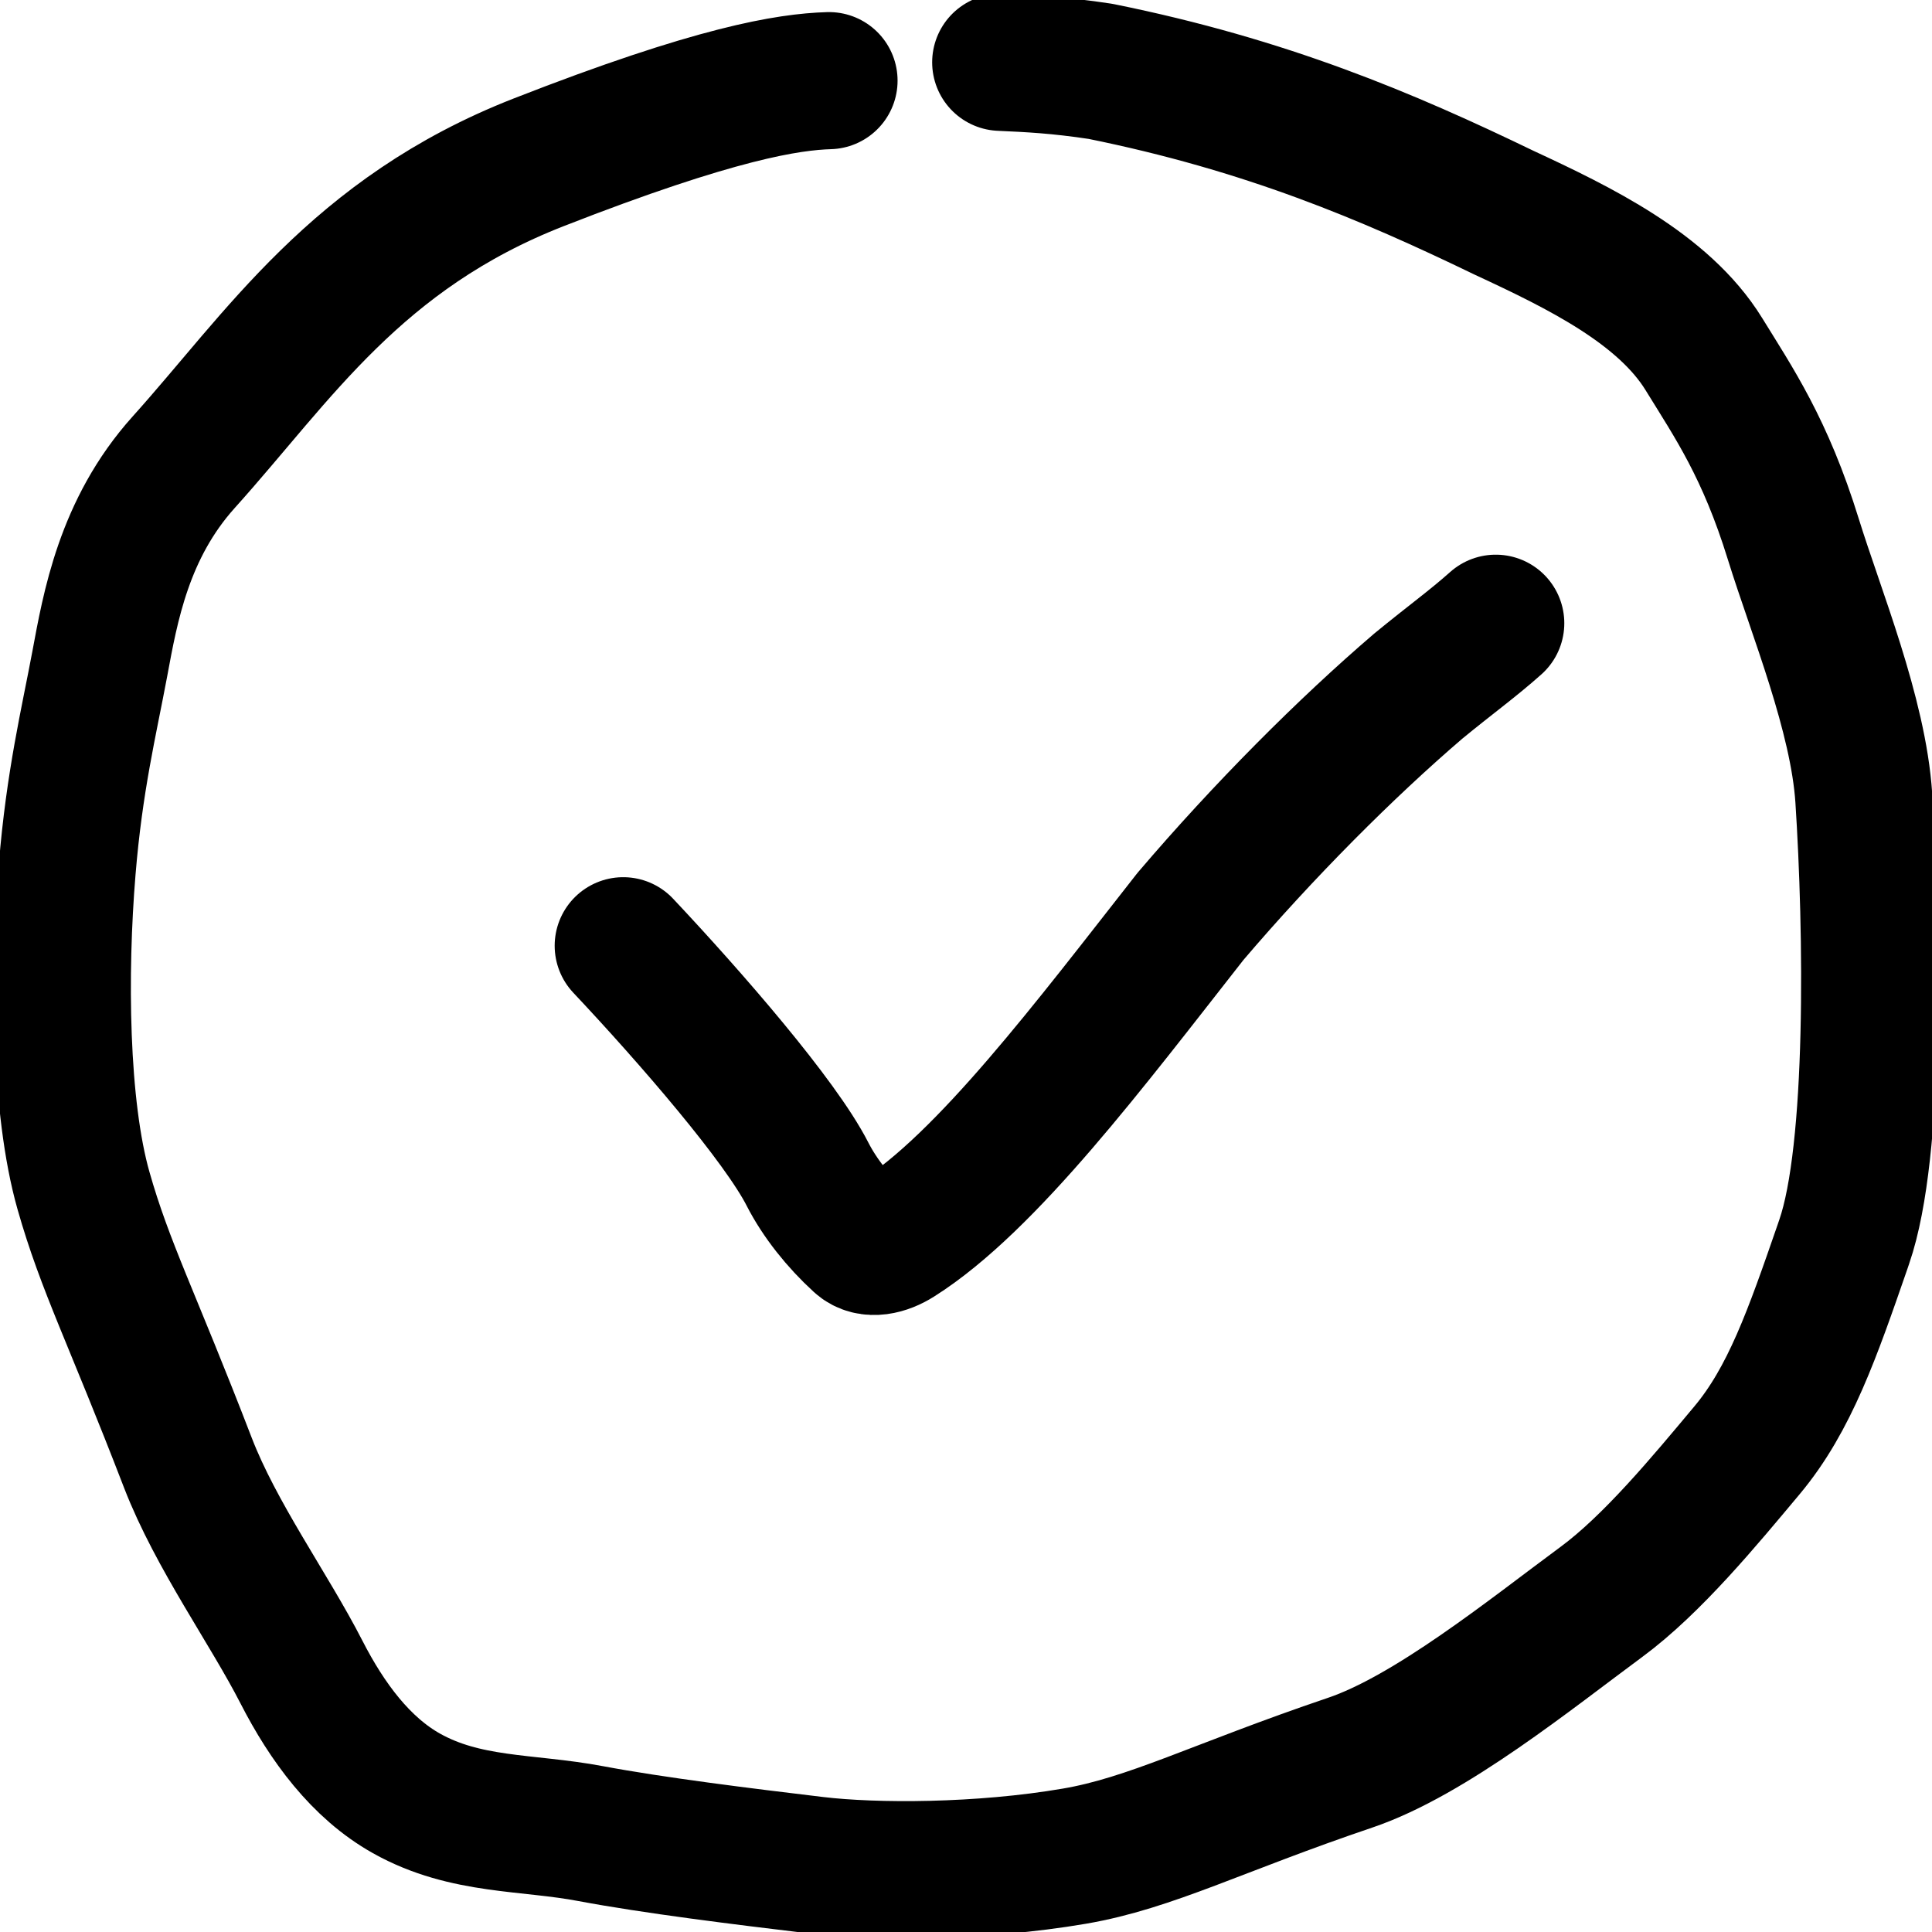
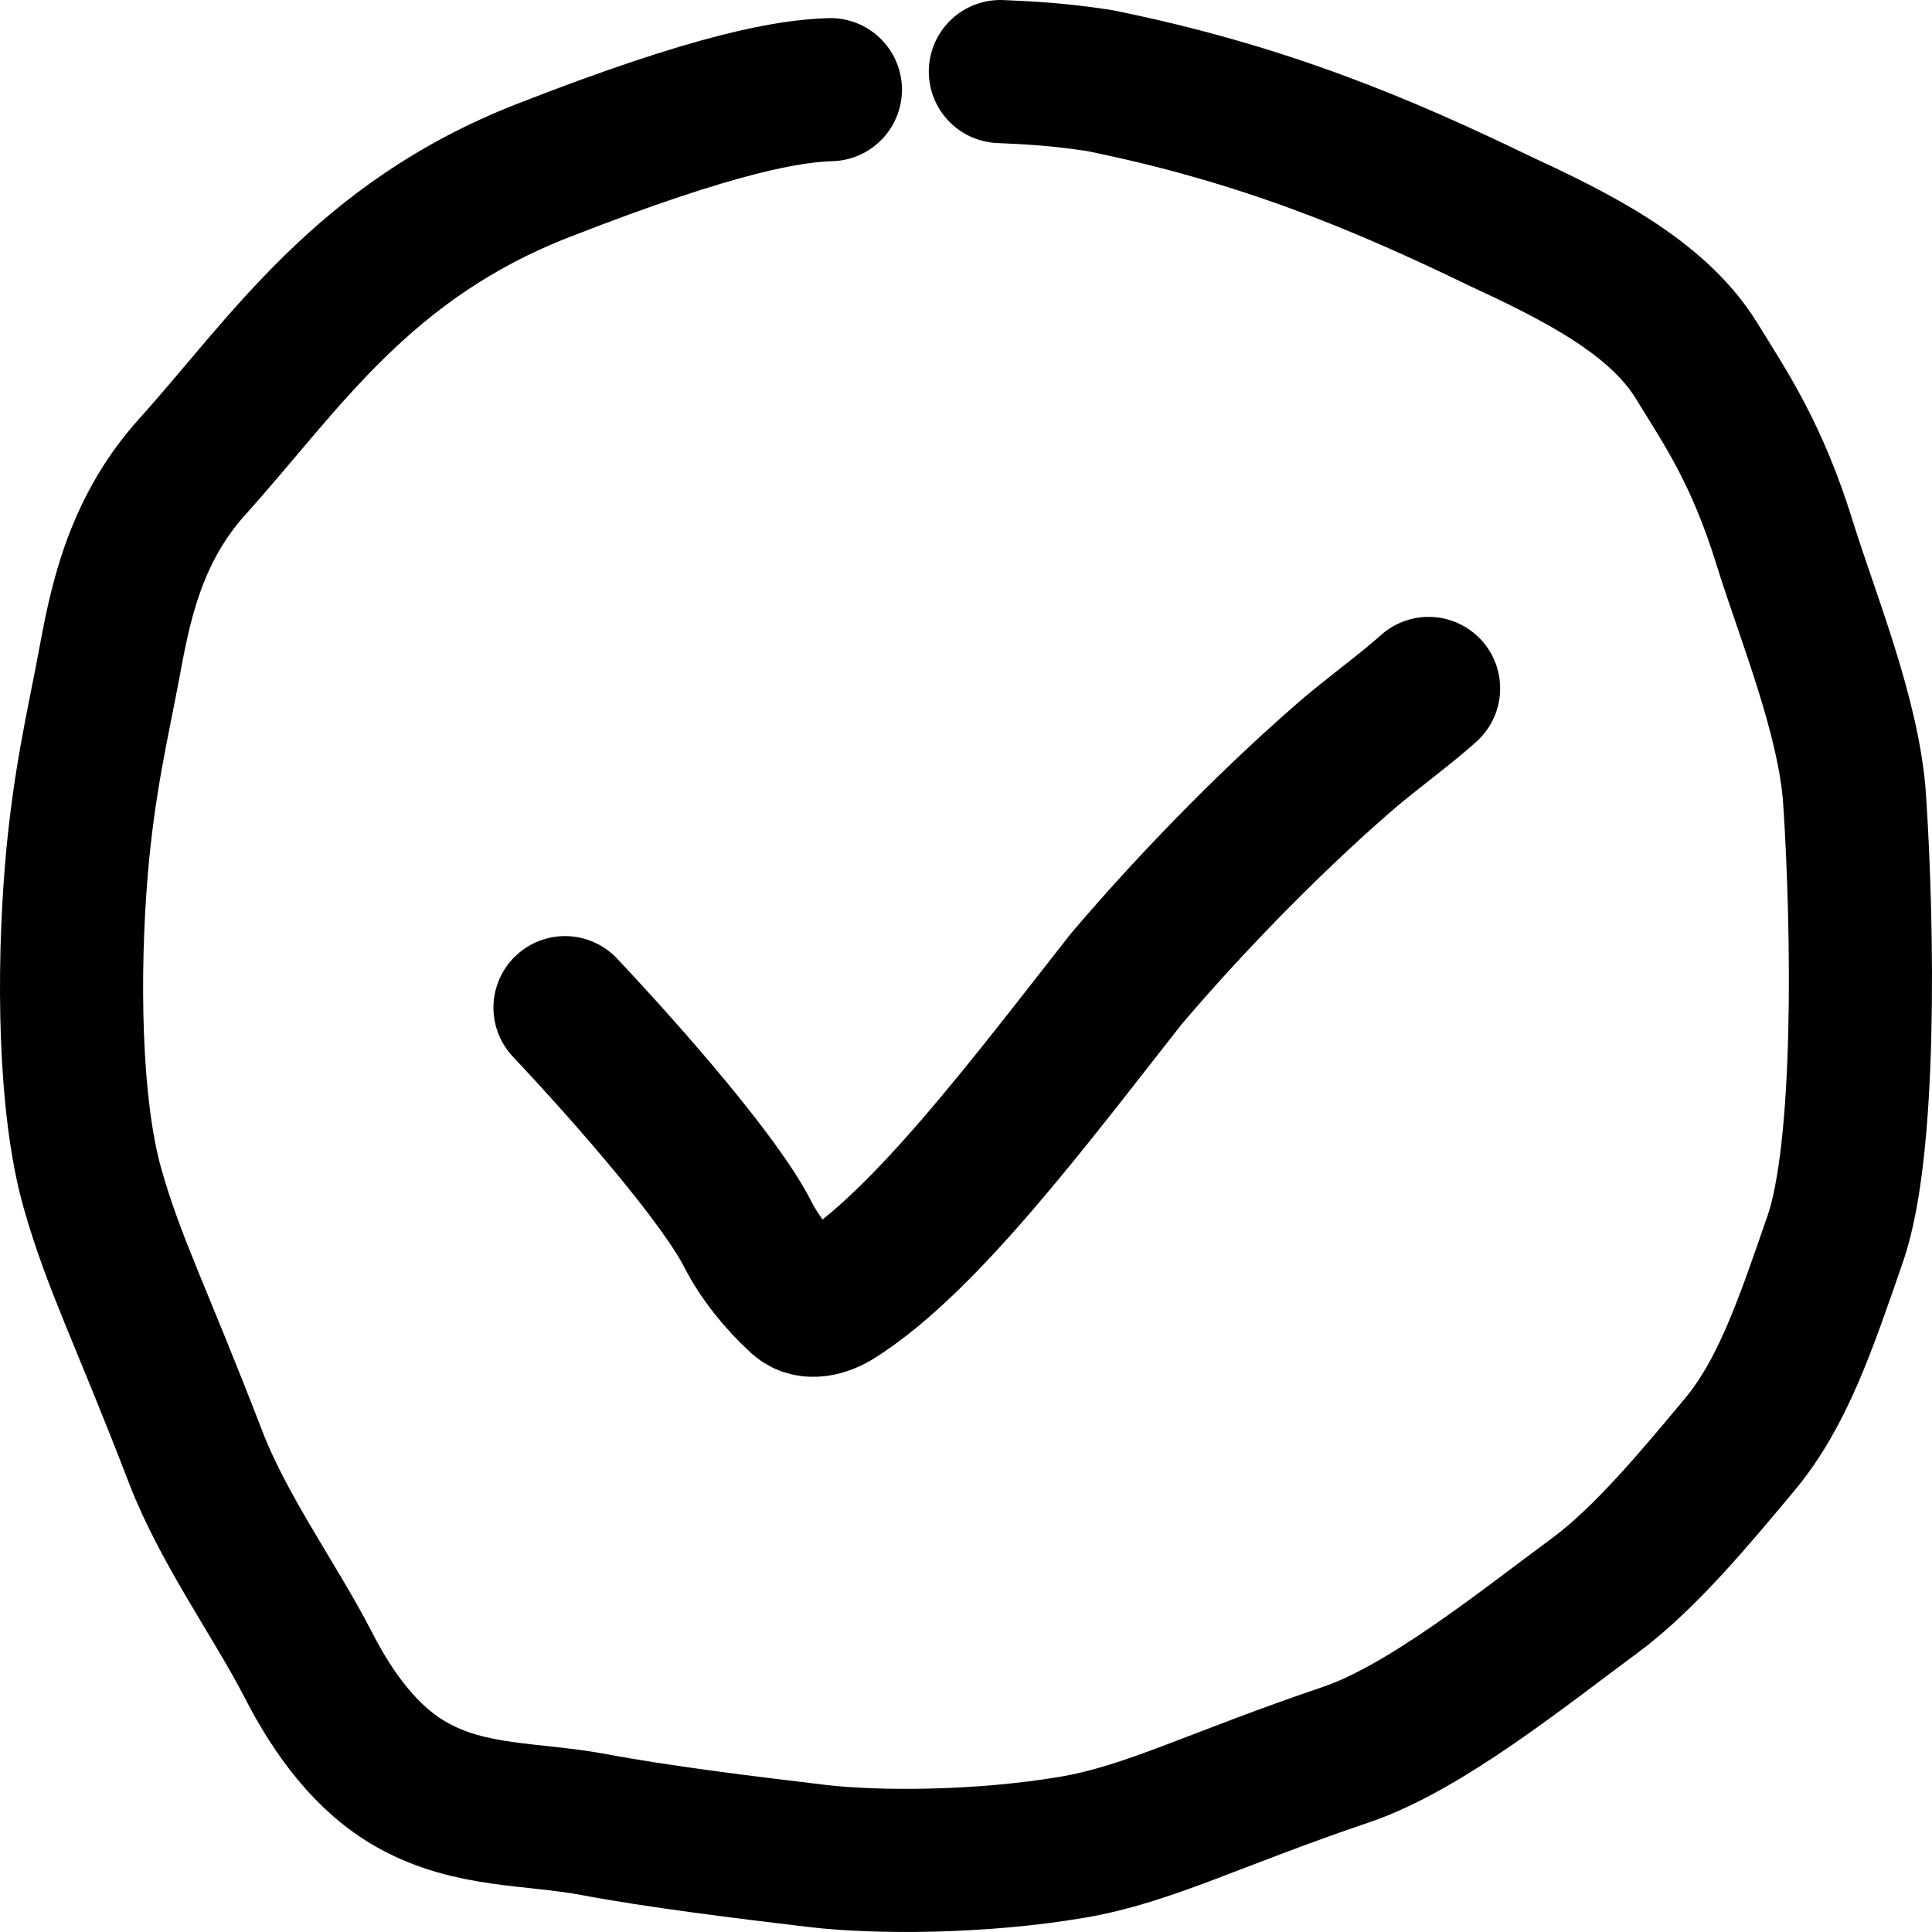
- <svg xmlns="http://www.w3.org/2000/svg" width="31" height="31" viewBox="0 0 31 31" fill="none">
-   <path d="M10 15.175C11.083 16.326 12.519 17.981 12.957 18.84C13.153 19.224 13.459 19.607 13.801 19.919C13.958 20.062 14.209 19.995 14.399 19.875C15.832 18.971 17.505 16.738 19.102 14.704C20.279 13.323 21.6 12 22.757 11.009C23.269 10.588 23.629 10.331 24 10" stroke-width="2.2" stroke-linecap="round" stroke-linejoin="round" stroke="black" />
-   <path d="M13.302 1.294C12.652 1.314 11.493 1.49 8.642 2.605C5.718 3.749 4.467 5.728 2.947 7.417C1.987 8.485 1.77 9.743 1.6 10.657C1.427 11.582 1.194 12.531 1.078 13.949C0.941 15.604 0.959 17.763 1.339 19.102C1.686 20.326 2.112 21.127 3.014 23.469C3.465 24.638 4.316 25.811 4.838 26.831C5.249 27.633 5.789 28.365 6.522 28.776C7.471 29.308 8.461 29.229 9.476 29.421C10.488 29.611 11.912 29.787 13.084 29.927C14.042 30.041 15.73 30.041 17.235 29.784C18.463 29.575 19.529 29.006 21.662 28.284C22.946 27.85 24.555 26.545 25.696 25.703C26.515 25.099 27.356 24.078 28.033 23.269C28.718 22.45 29.083 21.395 29.566 20L29.592 19.923C30.096 18.467 30.043 14.901 29.906 12.807C29.818 11.463 29.138 9.824 28.775 8.652C28.323 7.19 27.819 6.461 27.339 5.681C26.692 4.632 25.344 3.975 24.137 3.415C22.255 2.505 20.312 1.681 17.658 1.145C16.979 1.042 16.525 1.021 16.057 1" stroke-width="2.2" stroke-linecap="round" stroke-linejoin="round" stroke="black" />
+ <svg xmlns="http://www.w3.org/2000/svg" width="27" height="27" viewBox="0 0 27 27" fill="none">
+   <path d="M7.896 14.082C8.83 15.074 10.068 16.5 10.446 17.241C10.615 17.572 10.878 17.903 11.173 18.172C11.308 18.295 11.525 18.237 11.689 18.134C12.924 17.354 14.367 15.429 15.743 13.676C16.758 12.485 17.897 11.345 18.894 10.491C19.336 10.127 19.646 9.906 19.965 9.621" stroke-width="2" stroke-linecap="round" stroke-linejoin="round" stroke="black" />
+   <path d="M11.605 1.253C11.044 1.271 10.045 1.423 7.588 2.384C5.068 3.37 3.989 5.076 2.679 6.532C1.851 7.452 1.664 8.537 1.517 9.325C1.368 10.122 1.168 10.941 1.067 12.163C0.949 13.59 0.965 15.45 1.292 16.605C1.591 17.66 1.959 18.351 2.737 20.37C3.125 21.378 3.858 22.389 4.309 23.268C4.663 23.959 5.128 24.591 5.76 24.945C6.579 25.404 7.432 25.336 8.307 25.5C9.179 25.665 10.407 25.817 11.418 25.937C12.243 26.035 13.698 26.035 14.996 25.814C16.054 25.633 16.973 25.143 18.812 24.521C19.919 24.146 21.306 23.021 22.29 22.296C22.996 21.775 23.721 20.895 24.304 20.198C24.906 19.479 25.221 18.549 25.648 17.313C26.083 16.057 26.037 12.984 25.919 11.178C25.843 10.02 25.257 8.607 24.944 7.597C24.554 6.337 24.12 5.708 23.706 5.036C23.148 4.131 21.986 3.565 20.946 3.082C19.323 2.297 17.648 1.587 15.361 1.125C14.775 1.036 14.384 1.018 13.98 1" stroke-width="2" stroke-linecap="round" stroke-linejoin="round" stroke="black" />
</svg>
